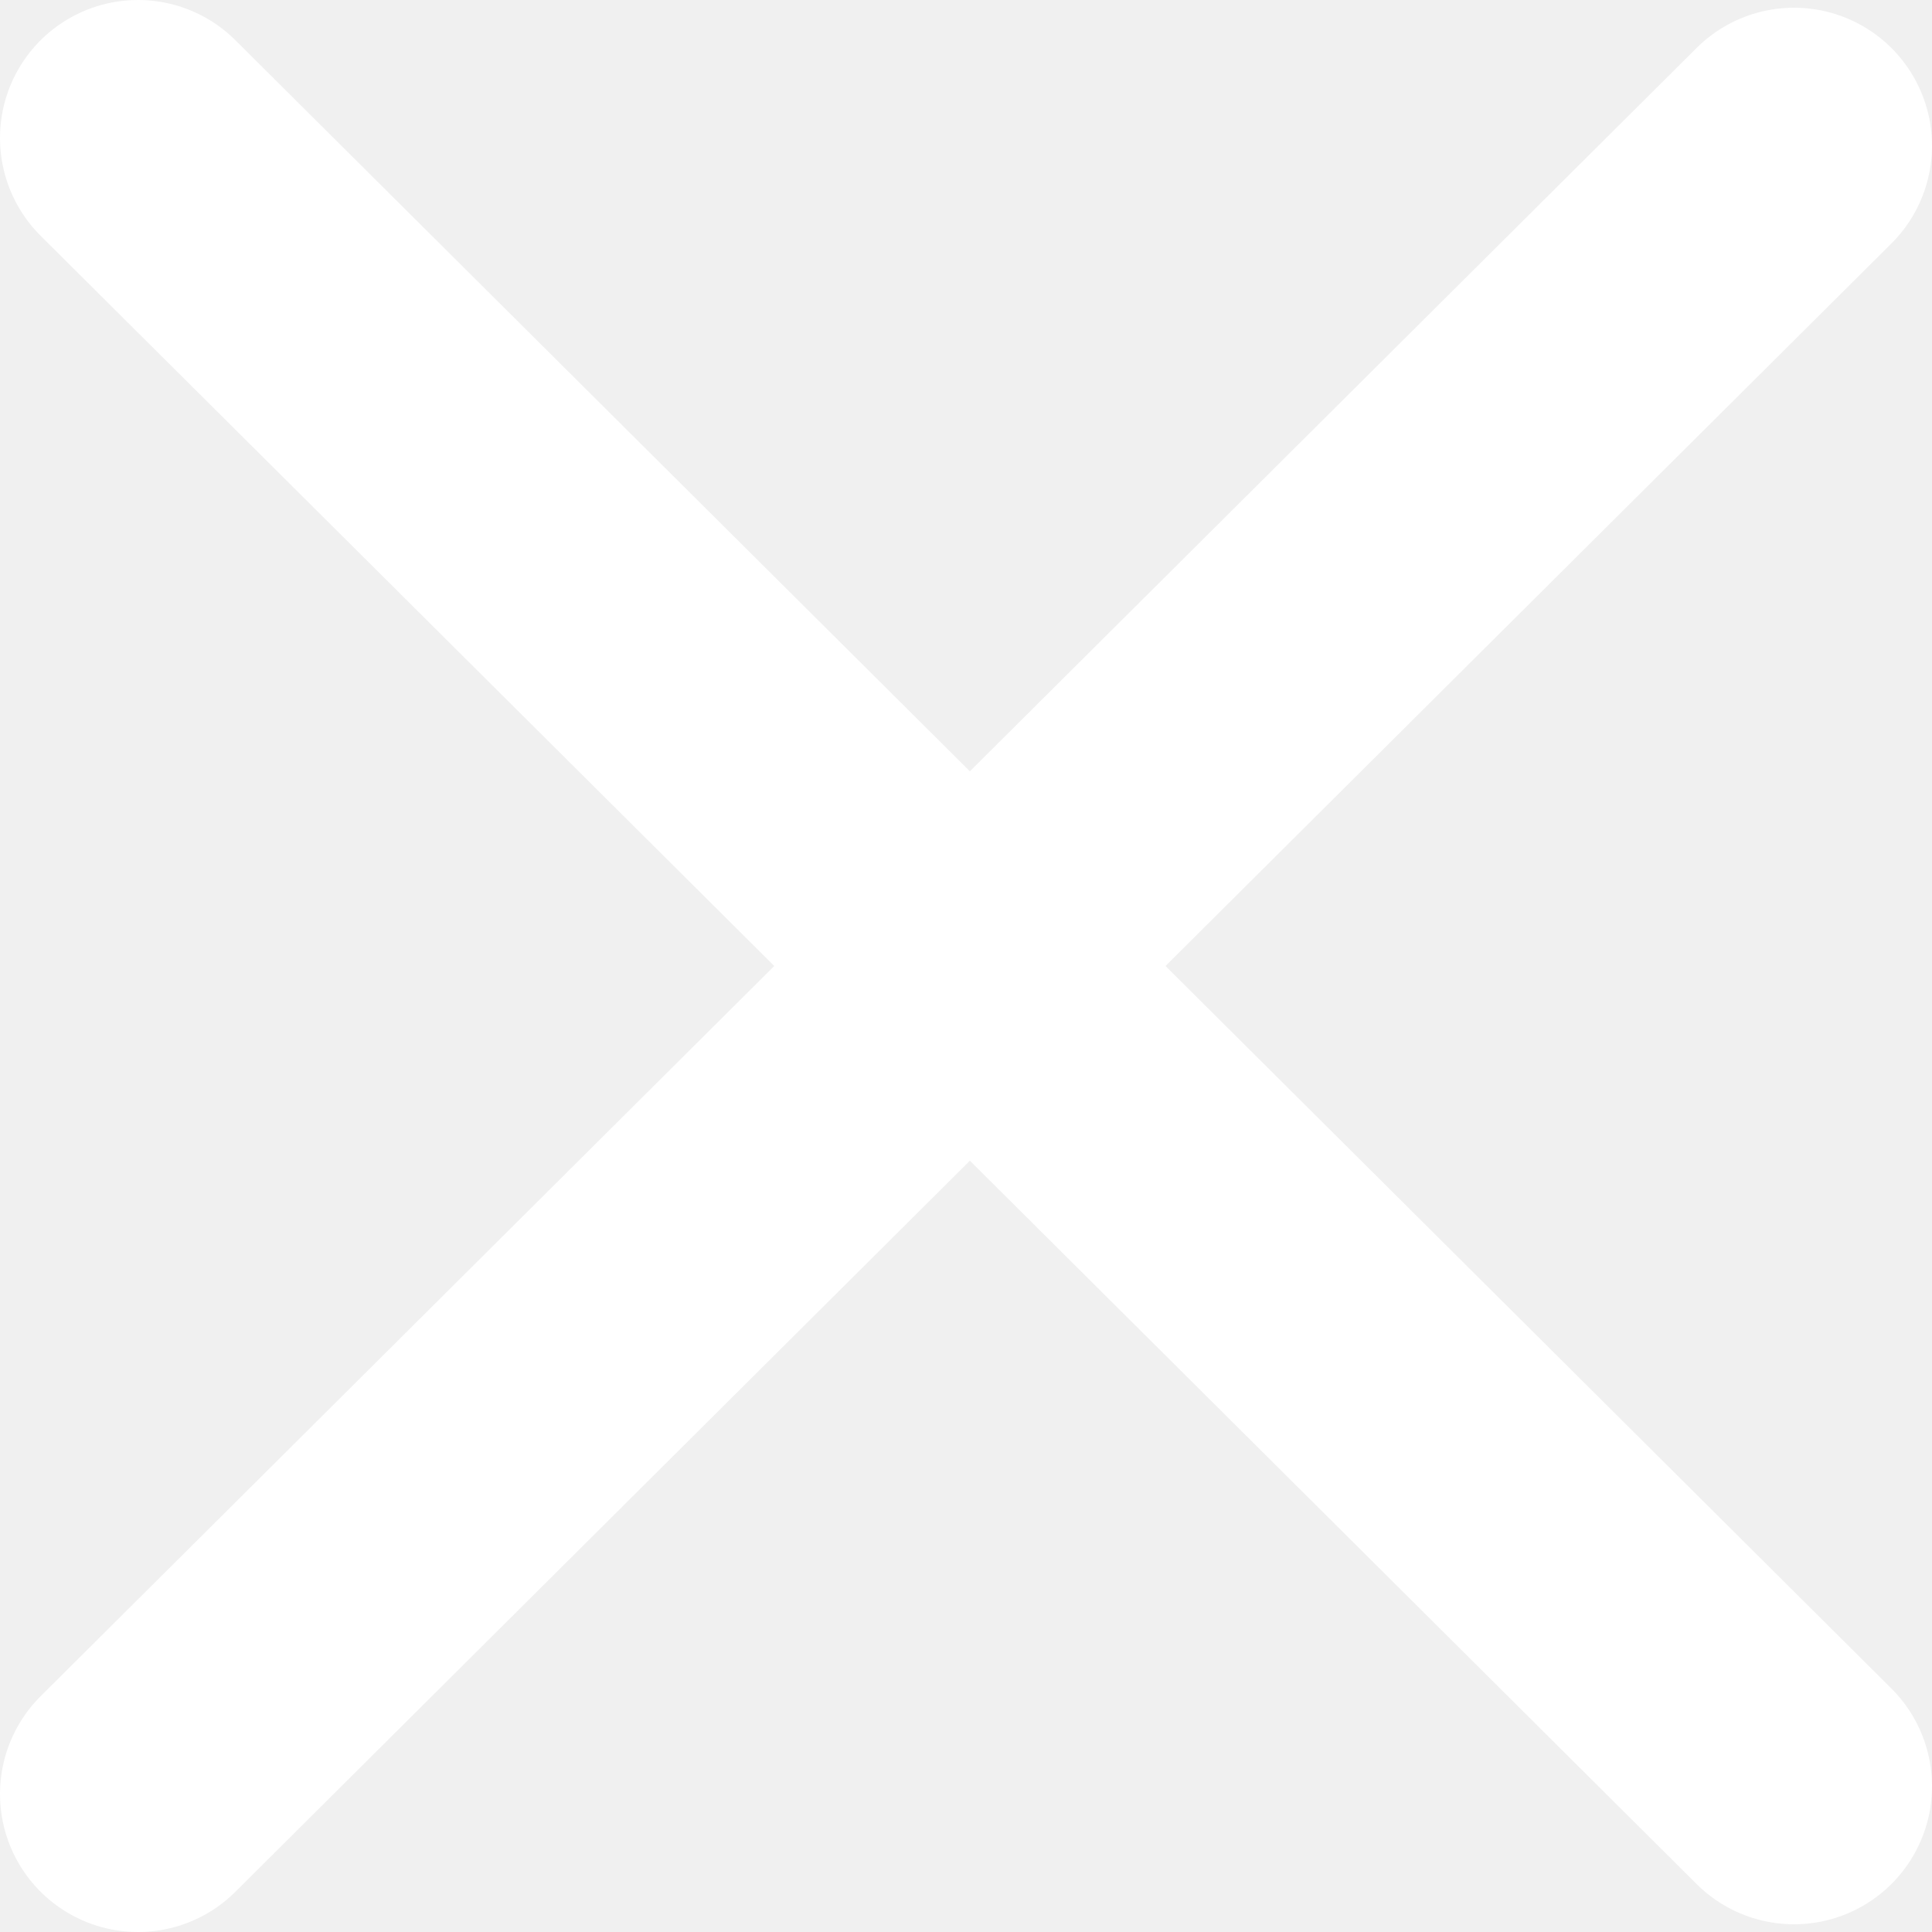
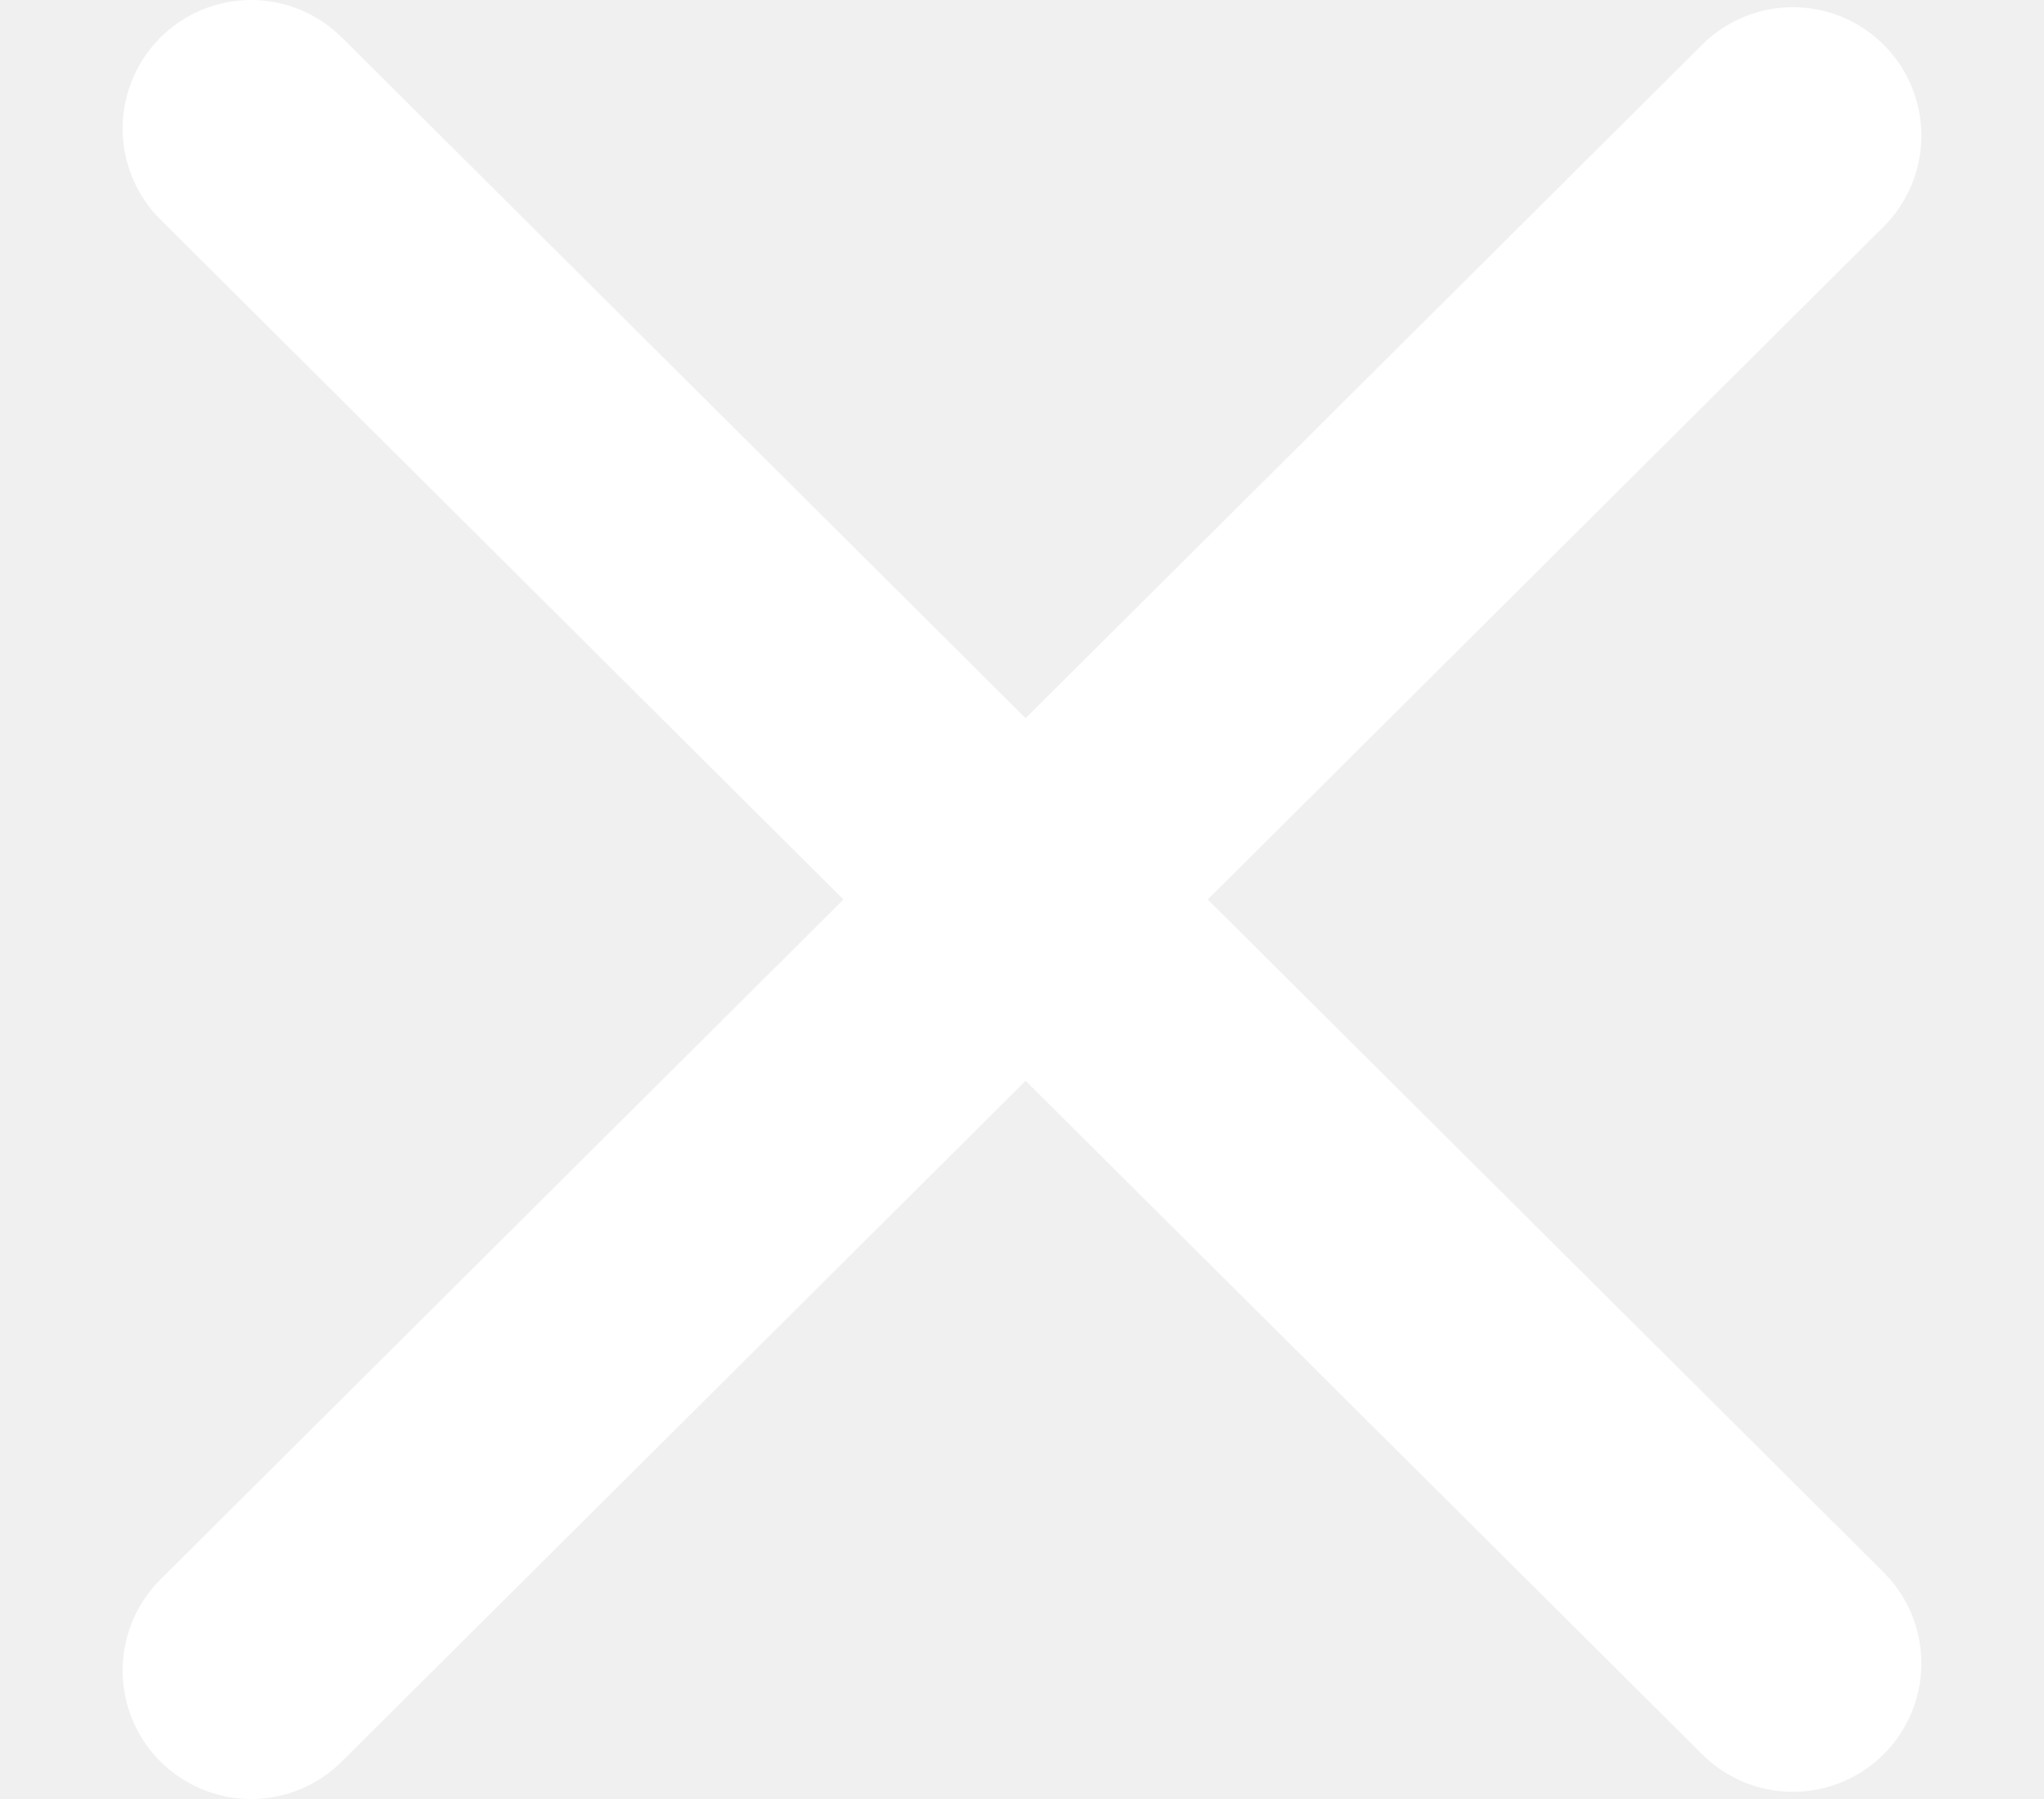
- <svg xmlns="http://www.w3.org/2000/svg" width="14" height="14" viewBox="0 0 14 14" fill="none">
+ <svg xmlns="http://www.w3.org/2000/svg" width="25" height="22" viewBox="0 0 14 14" fill="none">
  <path d="M1 1L13 12.944M13 1.056L1 13" stroke="white" stroke-width="2" stroke-linecap="round" stroke-linejoin="round" />
</svg>
